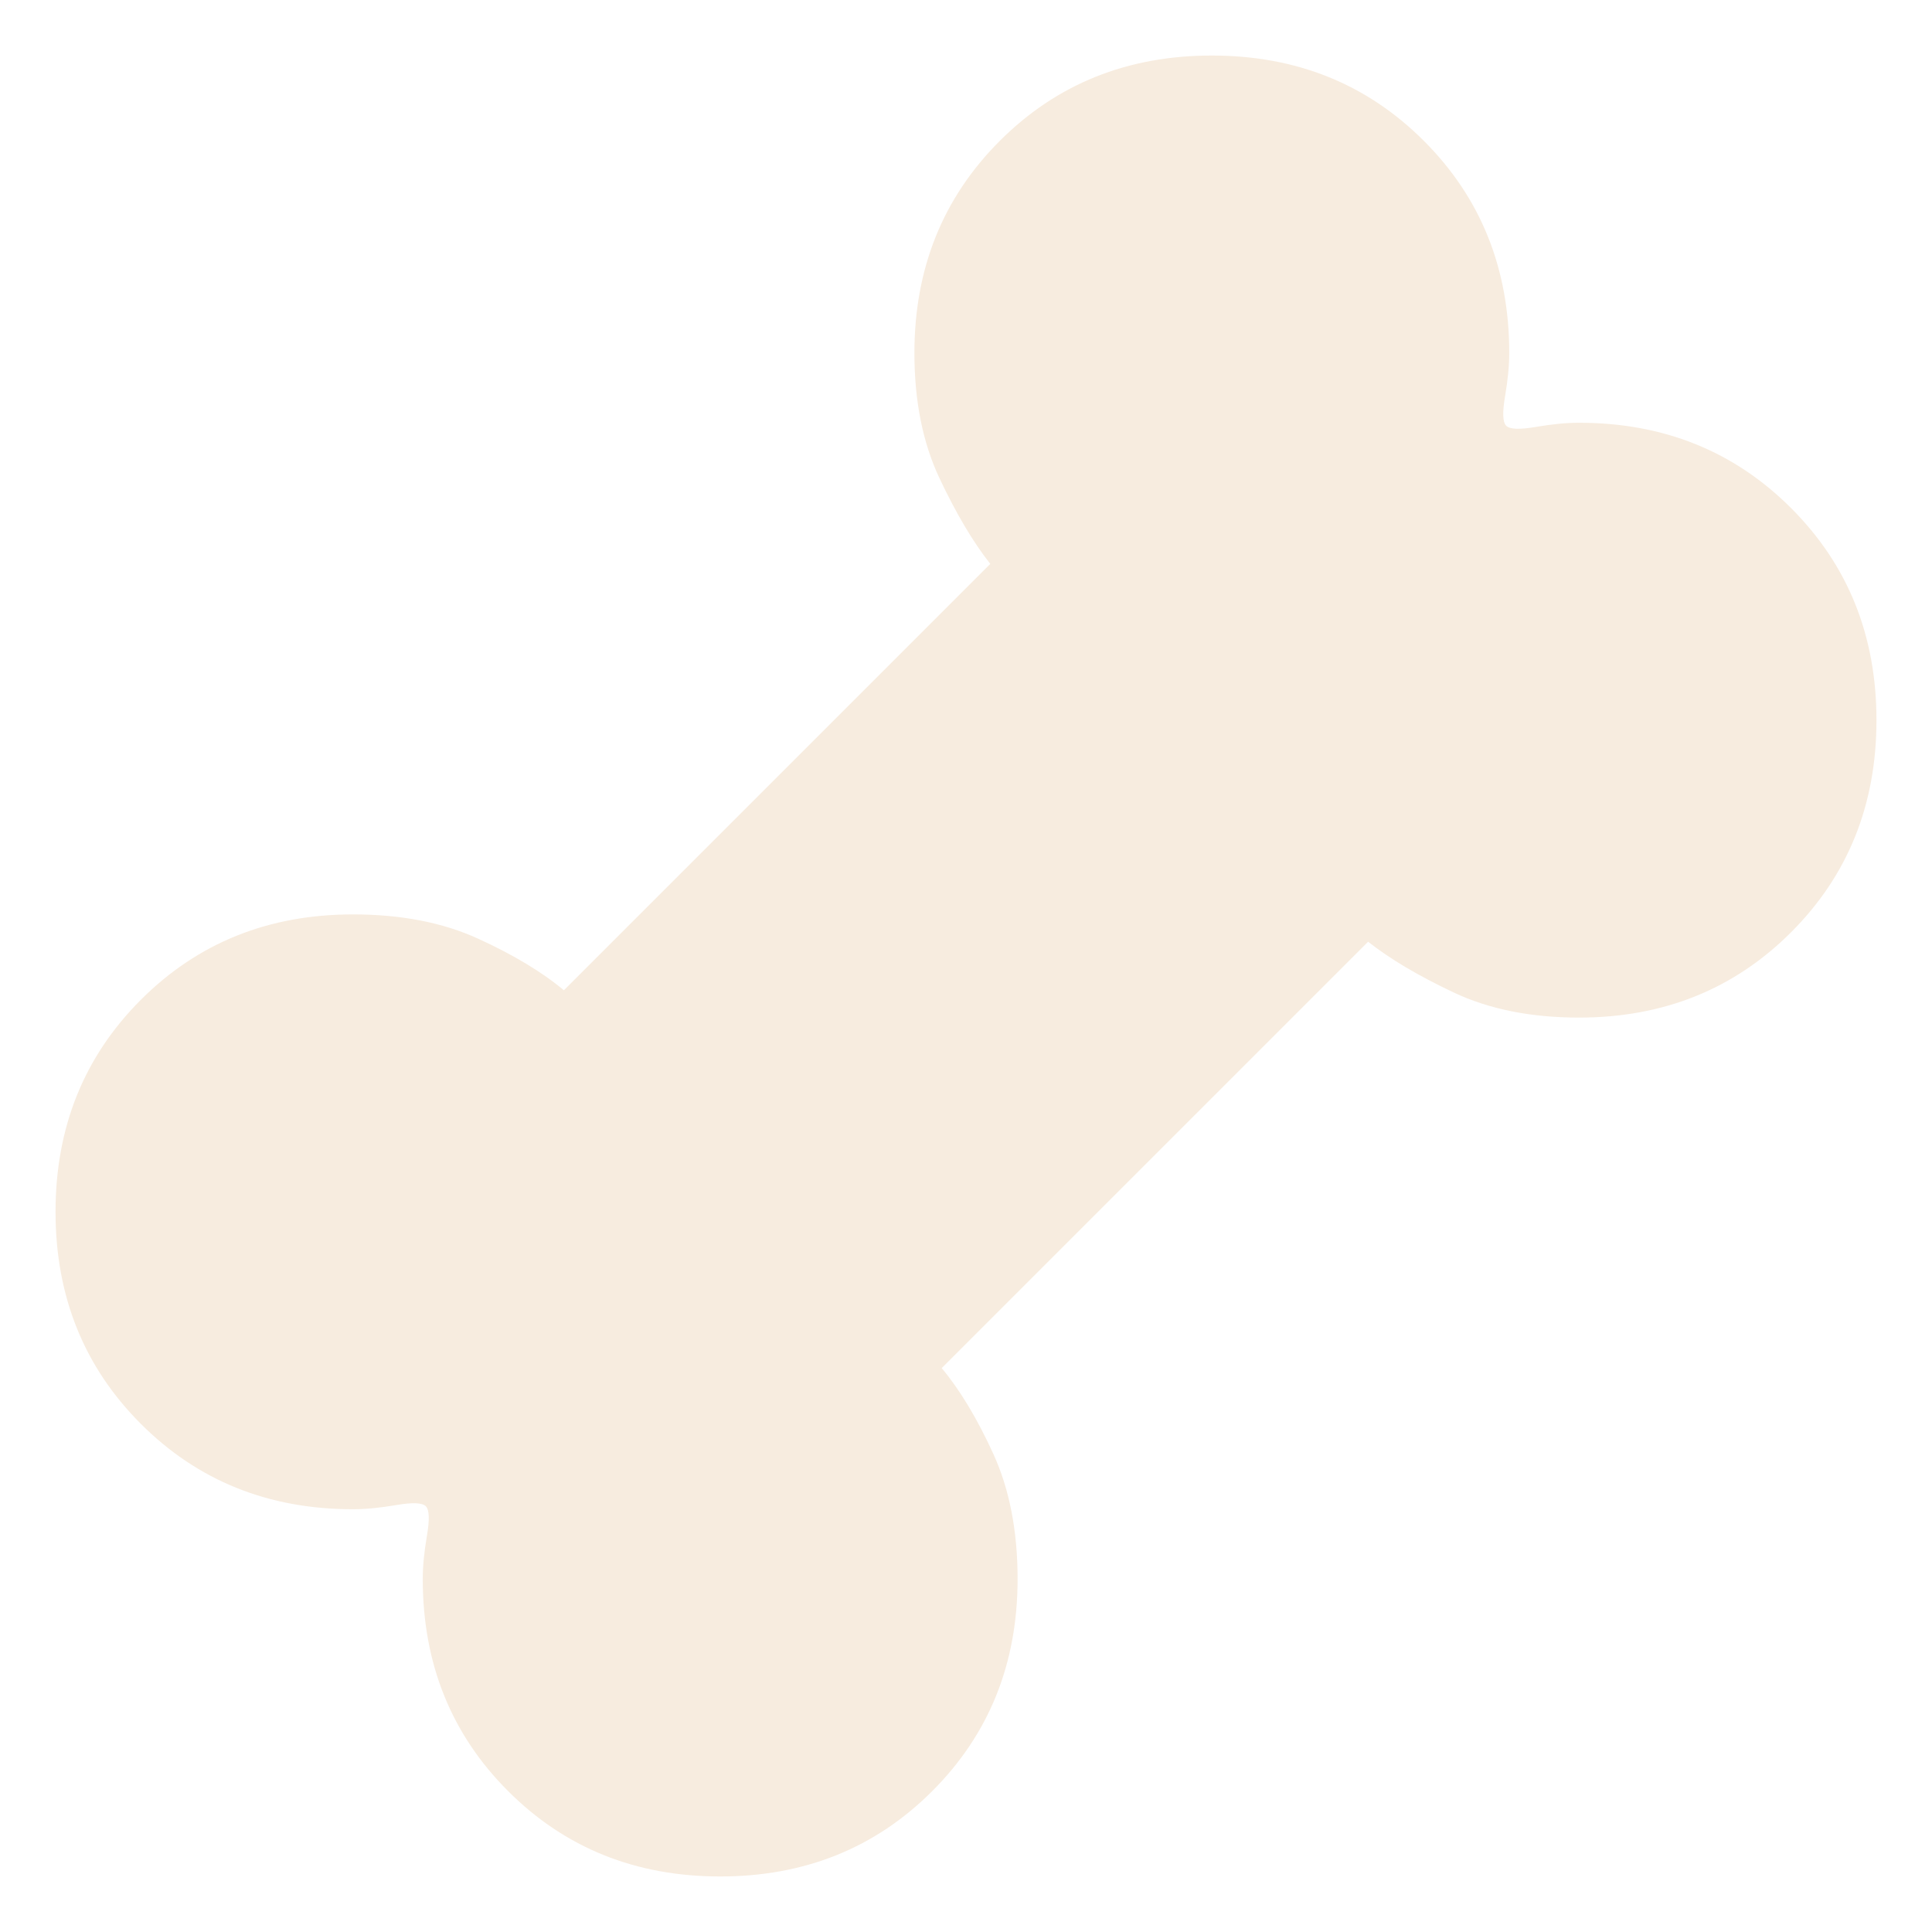
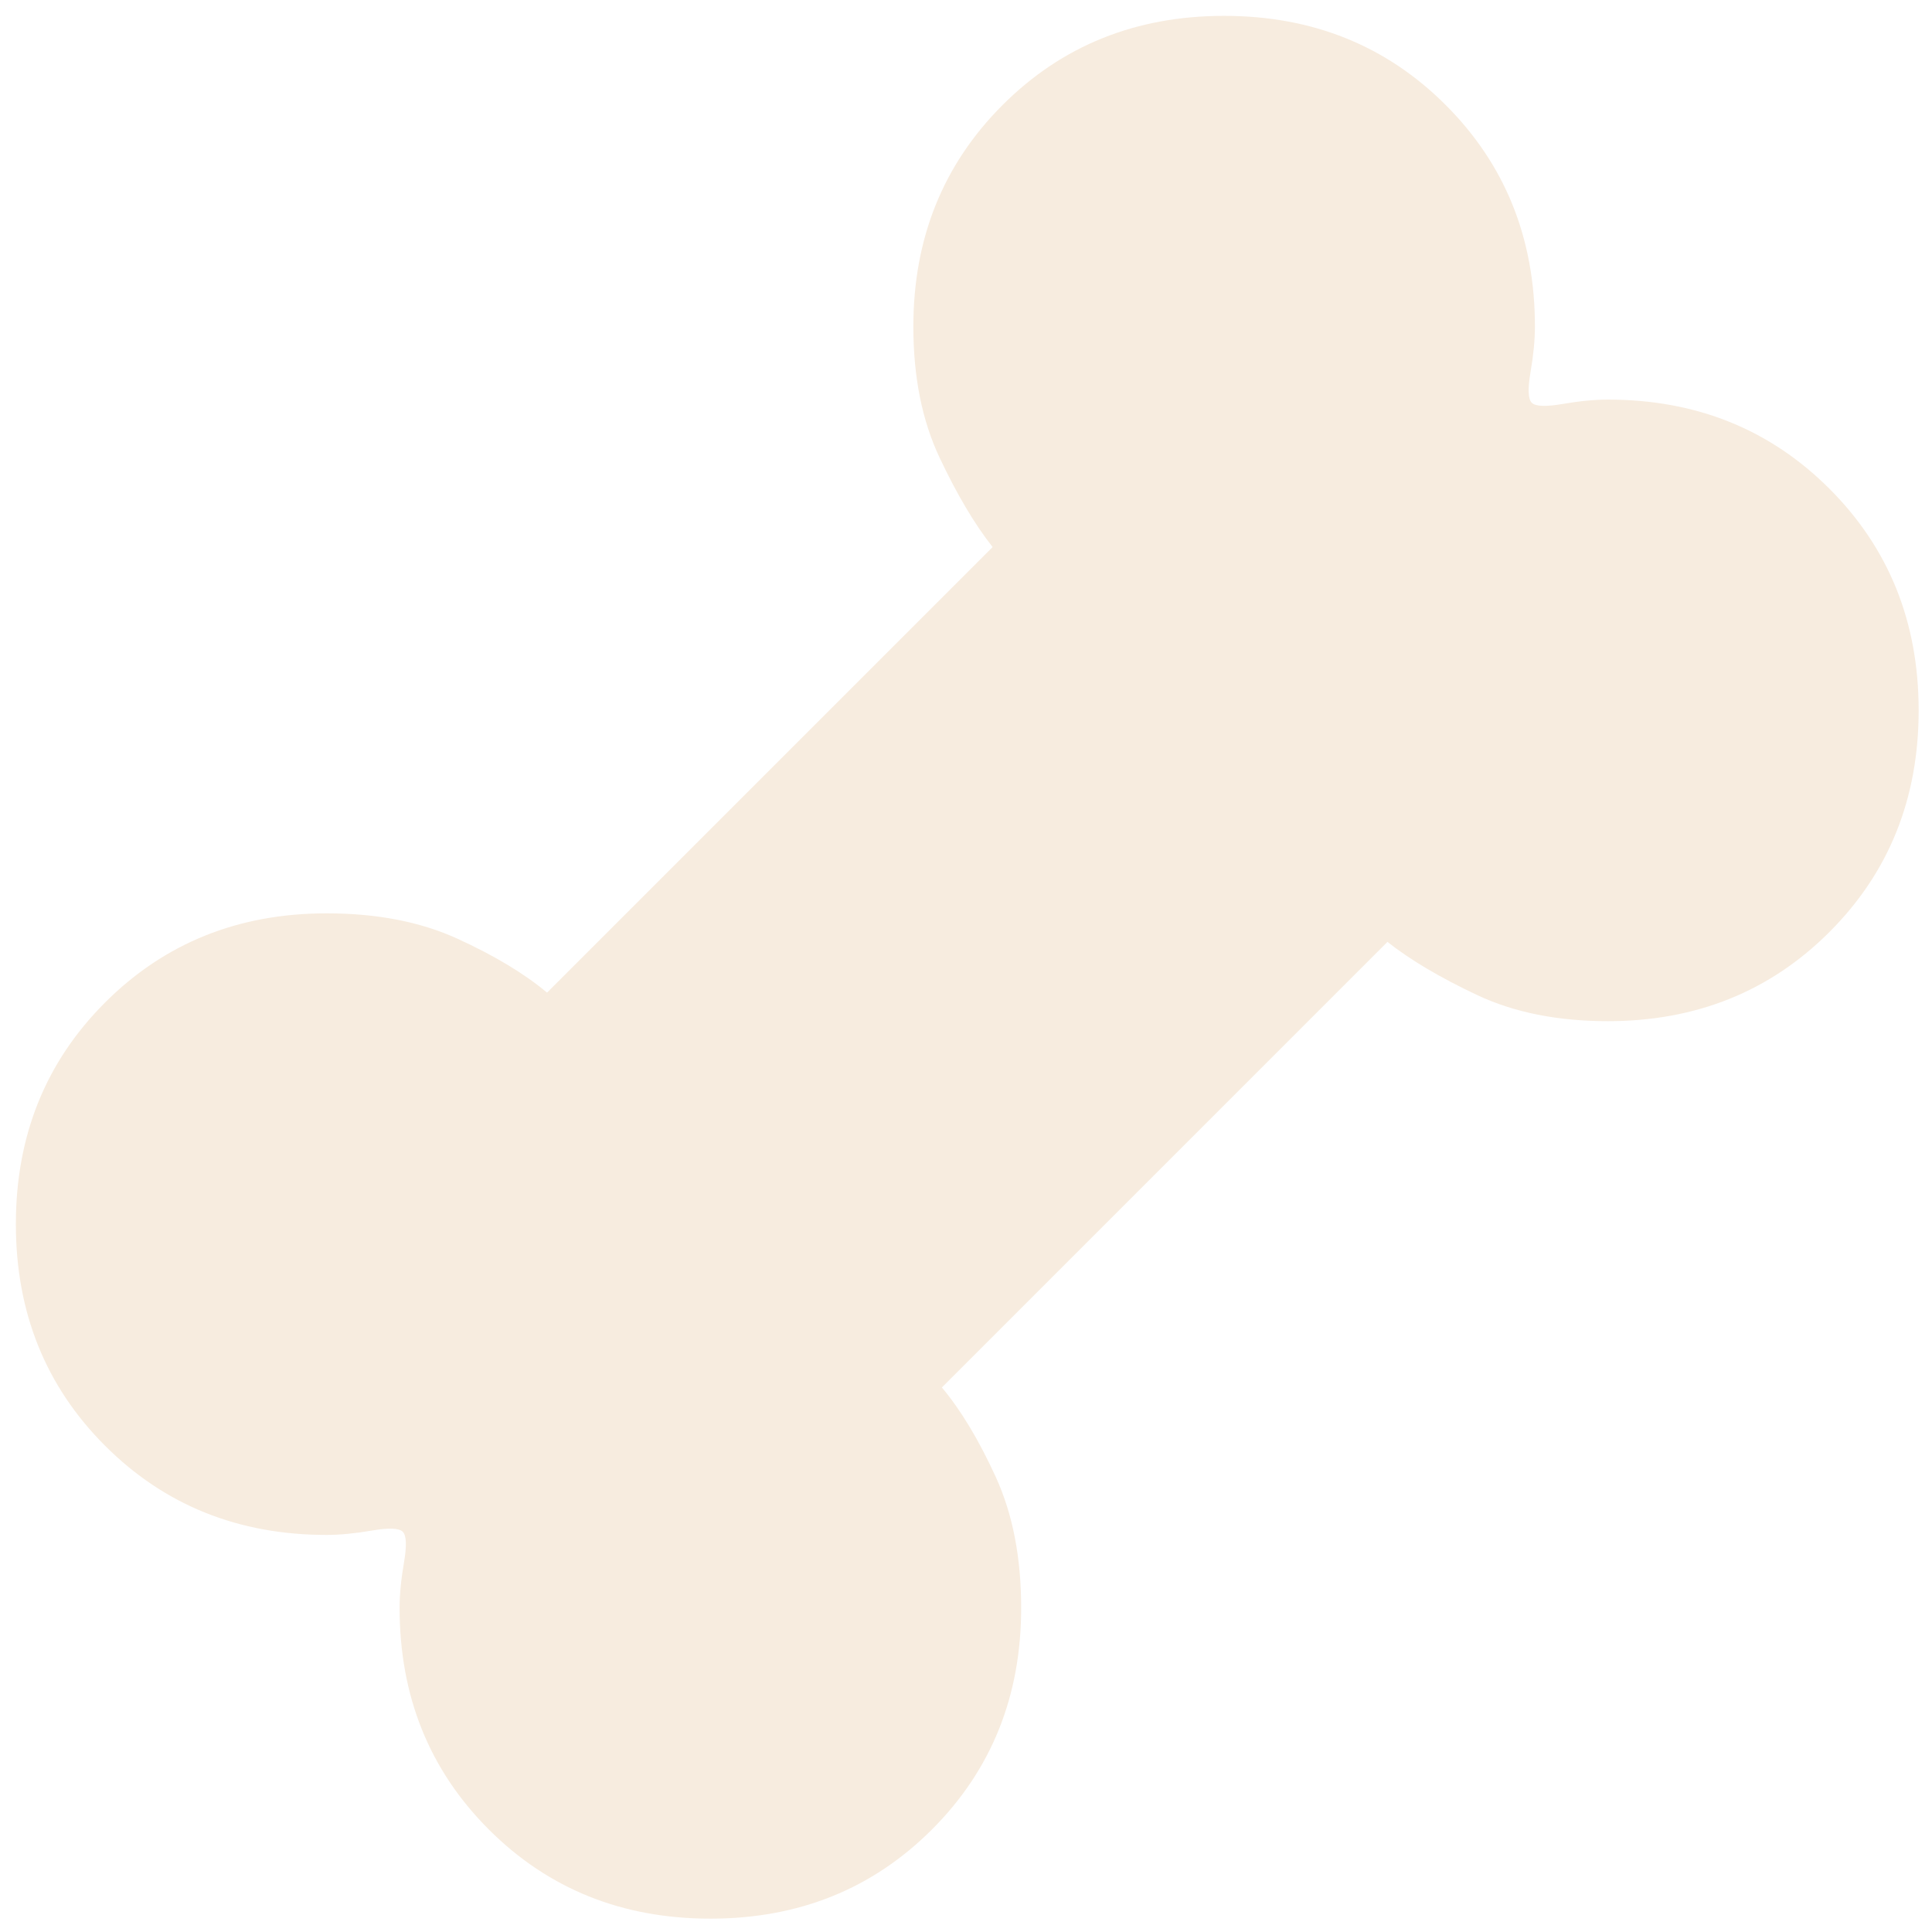
- <svg xmlns="http://www.w3.org/2000/svg" height="40" viewBox="0 -960 960 960" width="40" version="1.1" id="svg4">
+ <svg xmlns="http://www.w3.org/2000/svg" height="140" viewBox="0 -960 3360 3360" width="140" version="1.1" id="svg4">
  <defs id="defs8" />
-   <path d="m 357.85,-27.594 q -62.96,0 -105.373,-42.413 -42.413,-42.413 -42.413,-105.372 0,-9.426 2.074,-21.49 2.073,-12.063 -0.566,-14.703 -2.64,-2.639 -14.703,-0.566 -12.065,2.074 -21.49,2.074 -62.959,0 -105.372,-42.413 -42.413,-42.413 -42.413,-105.373 0,-62.959 42.413,-105.372 42.413,-42.413 105.372,-42.413 35.816,0 62.207,12.065 26.39,12.063 42.601,25.636 l 211.878,-211.878 q -12.818,-16.211 -25.259,-42.601 -12.441,-26.391 -12.441,-62.207 0,-62.959 42.413,-105.372 42.413,-42.413 105.372,-42.413 62.96,0 105.373,42.413 42.413,42.413 42.413,105.372 0,9.426 -2.074,21.49 -2.073,12.063 0.566,14.703 2.64,2.639 14.703,0.566 12.065,-2.074 21.49,-2.074 62.959,0 105.372,42.413 42.413,42.413 42.413,105.373 0,62.959 -42.413,105.372 -42.413,42.413 -105.372,42.413 -35.816,0 -62.207,-12.441 -26.39,-12.441 -42.601,-25.259 l -211.878,211.878 q 13.572,16.211 25.636,42.601 12.065,26.391 12.065,62.207 0,62.959 -42.413,105.372 -42.413,42.413 -105.372,42.413 z" id="path2" style="stroke-width:1.131;fill:#f7ecdf;fill-opacity:1" />
+   <path d="m 1235.45,2376.788 q -230.266,0 -385.385,-155.119 -155.118,-155.119 -155.118,-385.381 0,-34.474 7.586,-78.597 7.582,-44.12 -2.068,-53.775 -9.655,-9.65 -53.774,-2.068 -44.124,7.586 -78.597,7.586 -230.262,0 -385.381,-155.119 -155.118,-155.119 -155.118,-385.385 0,-230.262 155.118,-385.381 155.119,-155.119 385.381,-155.119 130.99,0 227.511,44.124 96.517,44.12 155.805,93.758 L 1726.315,-8.591 q -46.879,-59.288 -92.38,-155.805 -45.502,-96.521 -45.502,-227.511 0,-230.262 155.118,-385.381 155.119,-155.118 385.381,-155.118 230.266,0 385.385,155.118 155.119,155.119 155.119,385.381 0,34.474 -7.586,78.597 -7.582,44.12 2.068,53.774 9.655,9.65 53.775,2.068 44.124,-7.586 78.597,-7.586 230.262,0 385.381,155.118 155.119,155.118 155.119,385.385 0,230.262 -155.119,385.38 -155.119,155.119 -385.381,155.119 -130.99,0 -227.511,-45.501 -96.517,-45.501 -155.805,-92.38 l -774.906,774.906 q 49.638,59.288 93.758,155.805 44.124,96.521 44.124,227.511 0,230.262 -155.119,385.381 -155.119,155.119 -385.38,155.119 z" id="path2" style="fill:#f7ecdf;fill-opacity:1;stroke-width:4.137" />
</svg>
